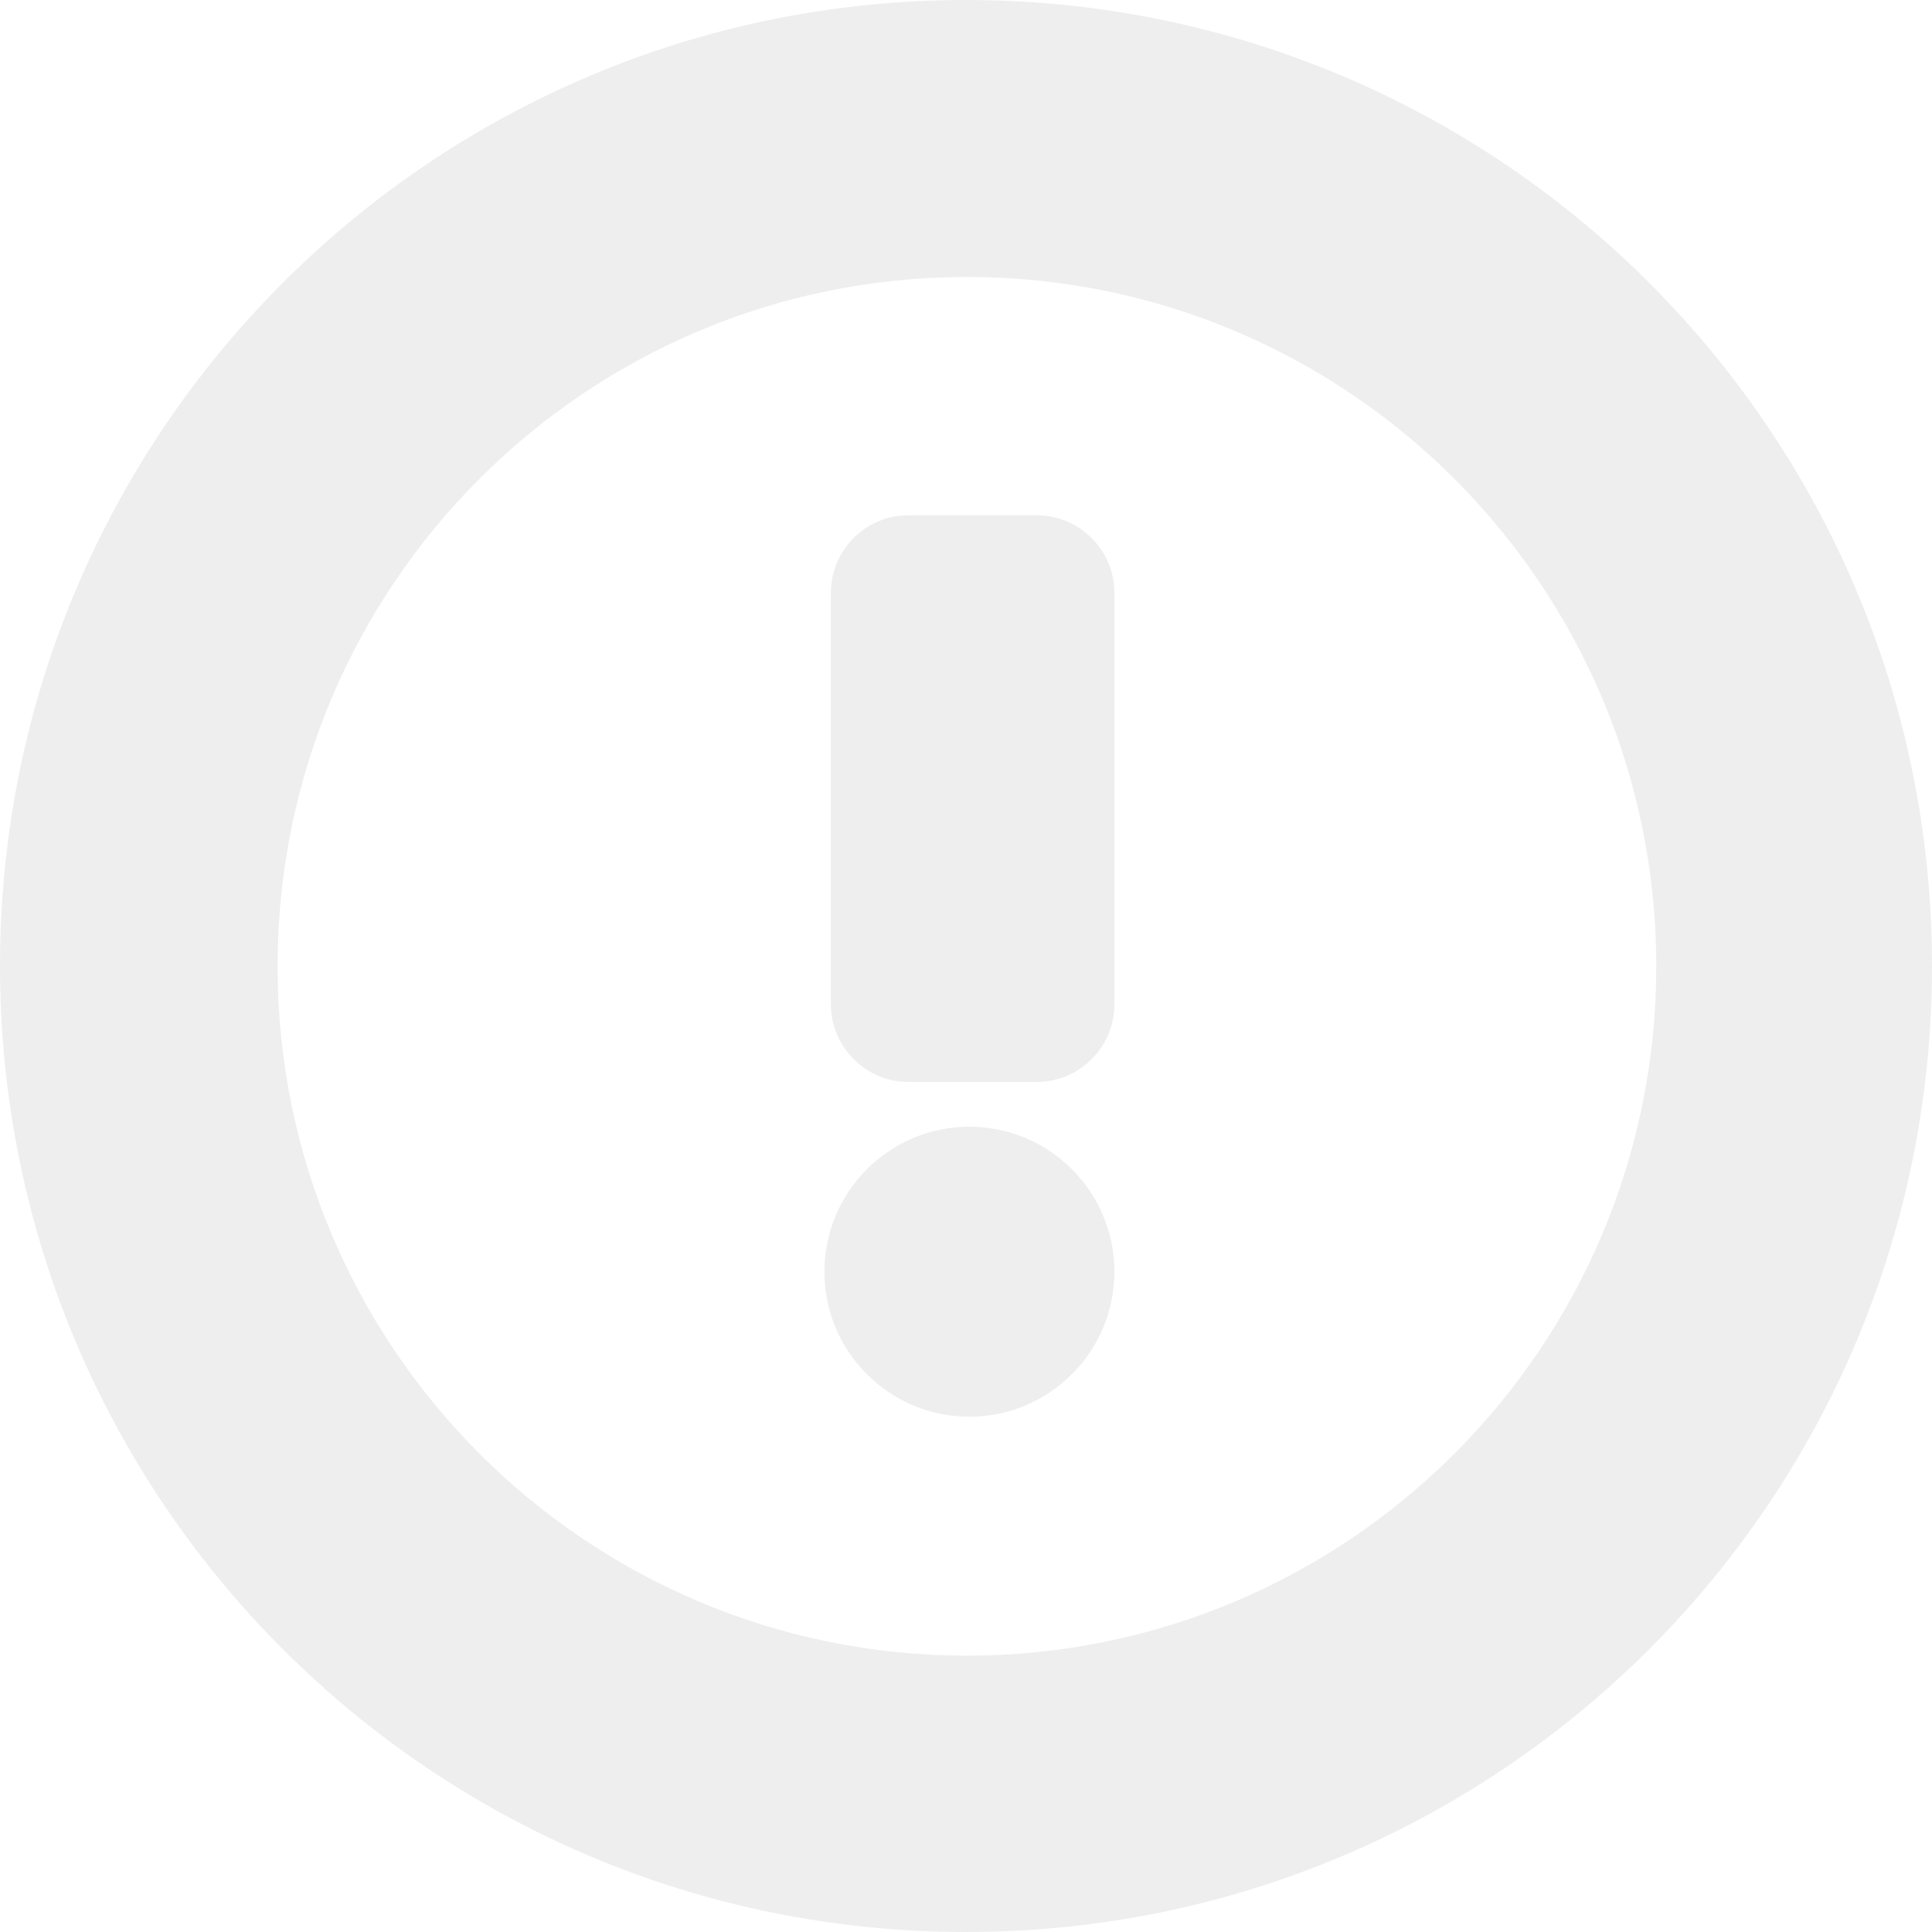
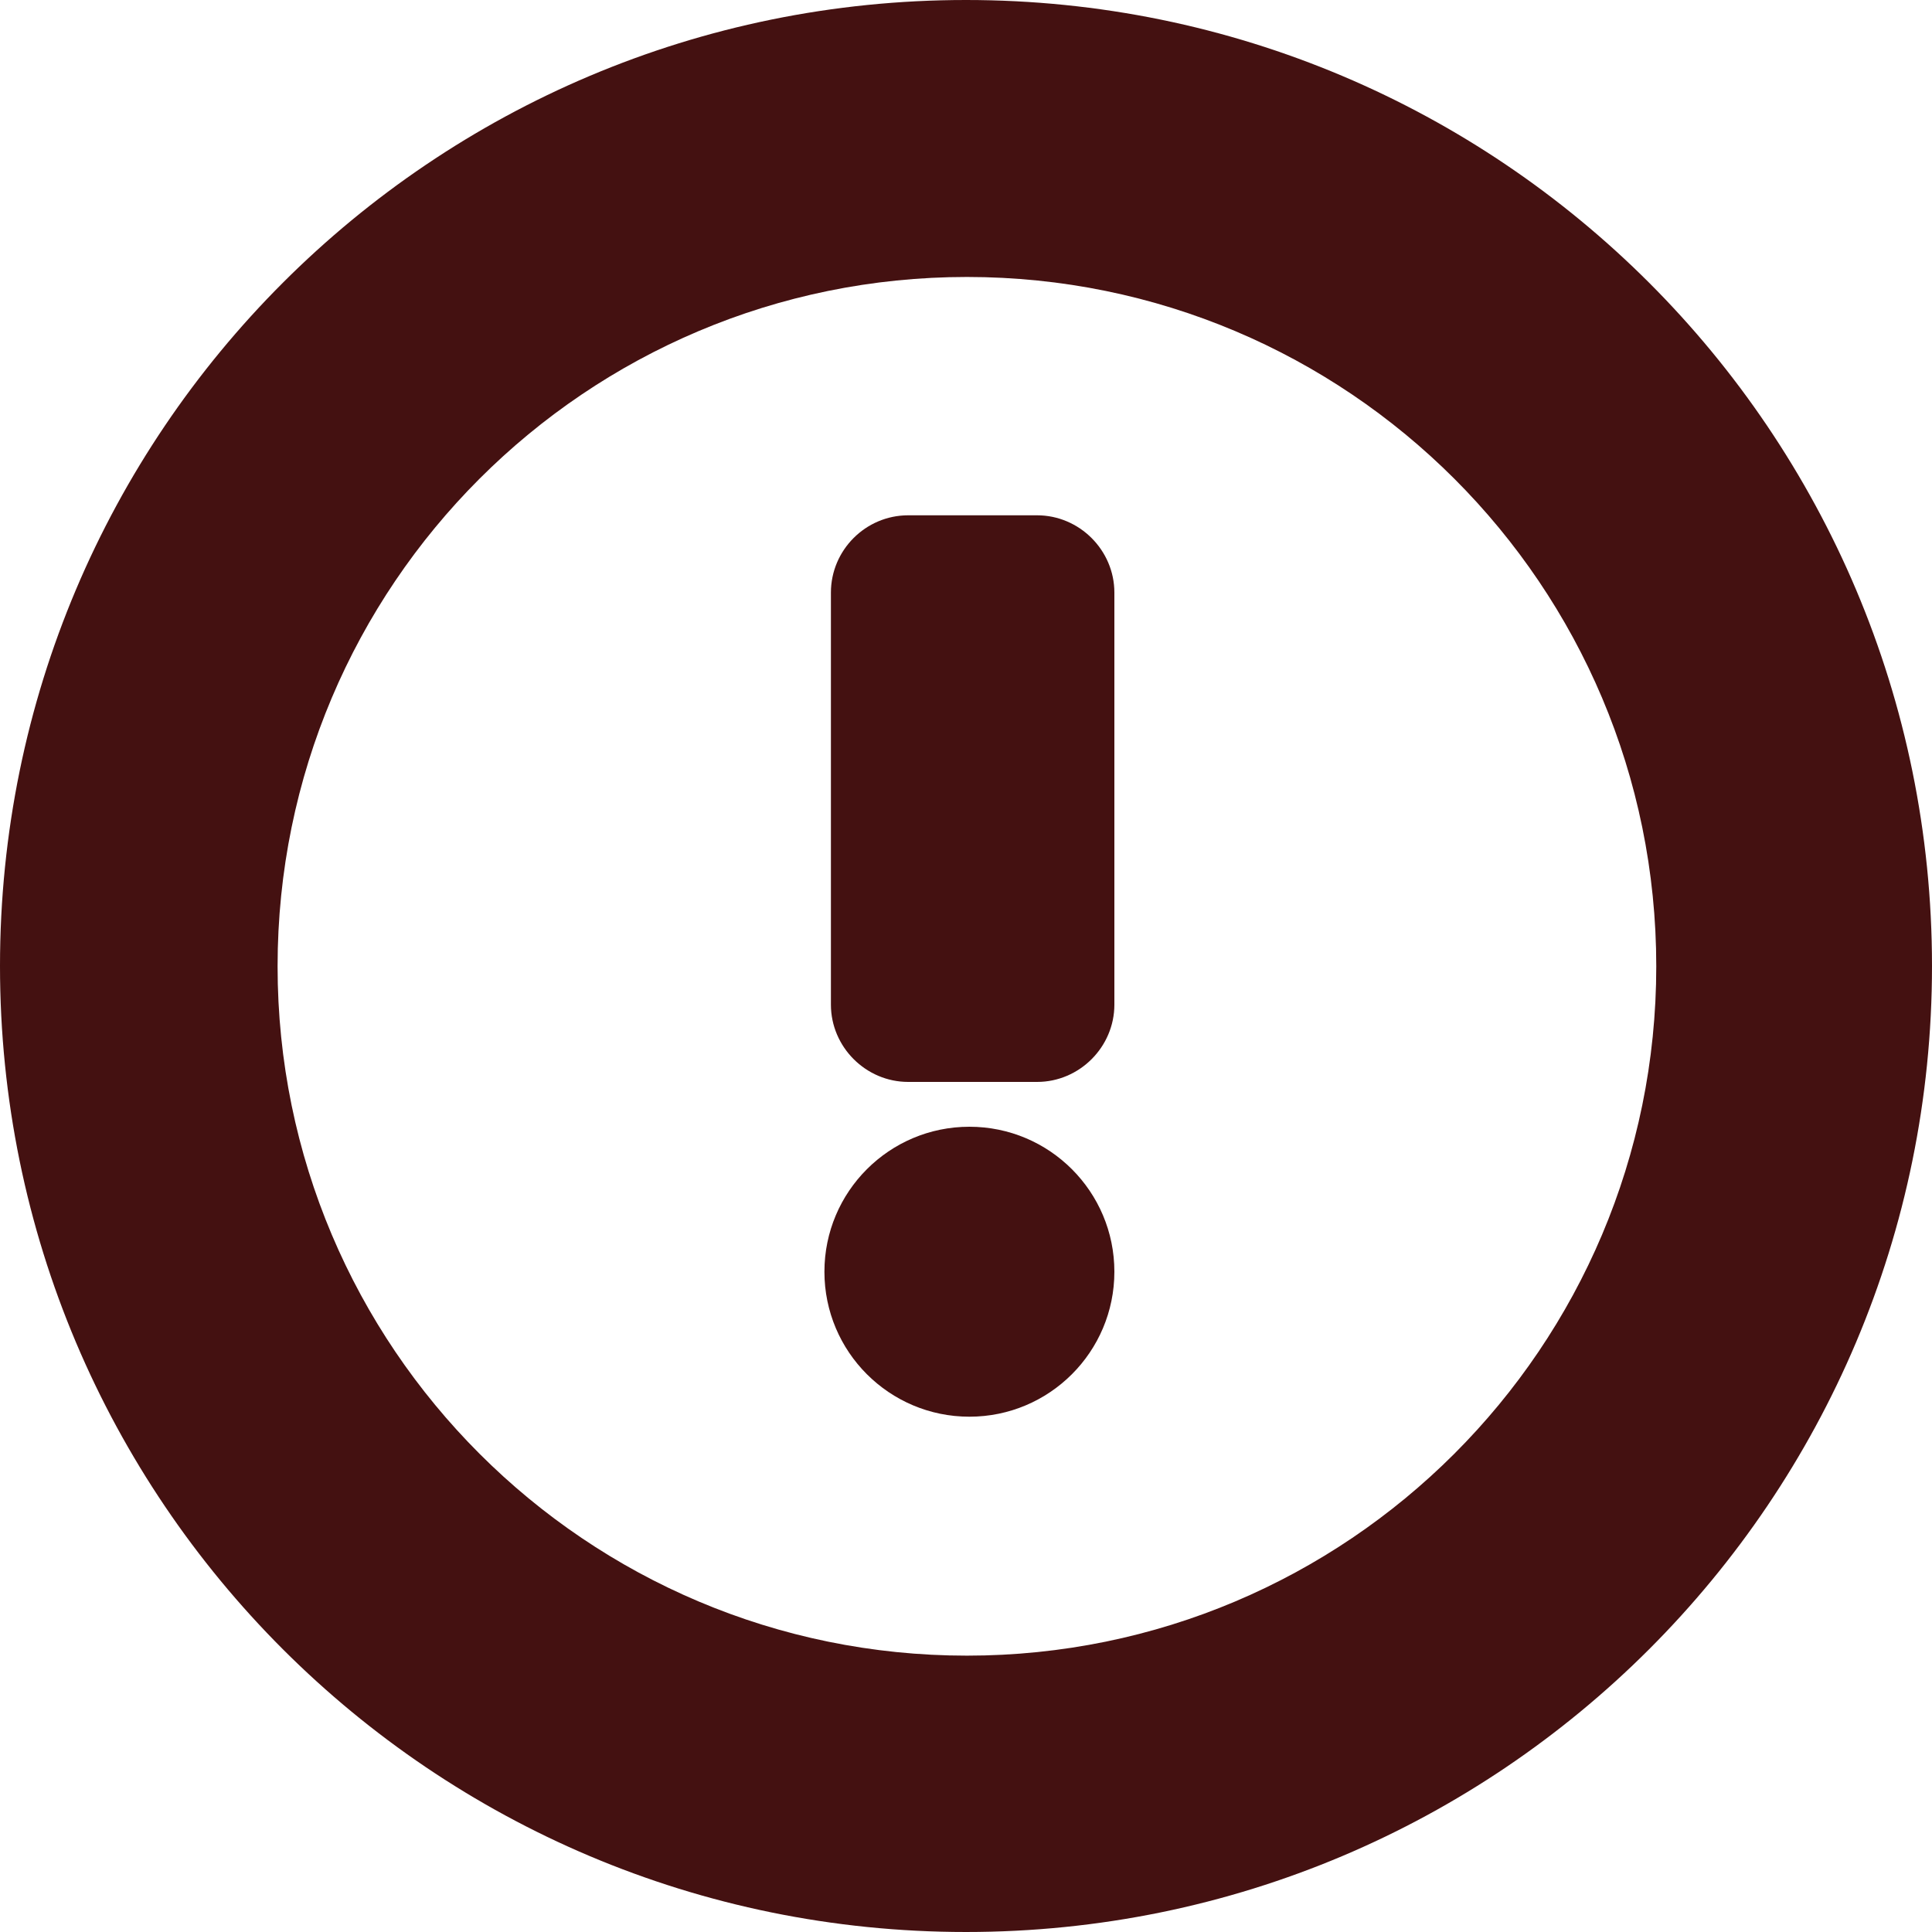
- <svg xmlns="http://www.w3.org/2000/svg" fill="#eeeeee" version="1.1" id="Capa_1" width="800px" height="800px" viewBox="0 0 478.125 478.125" xml:space="preserve">
+ <svg xmlns="http://www.w3.org/2000/svg" fill="#411" version="1.1" id="Capa_1" width="800px" height="800px" viewBox="0 0 478.125 478.125" xml:space="preserve">
  <g>
    <g>
      <g>
        <circle cx="239.904" cy="314.721" r="35.878" />
        <path d="M256.657,127.525h-31.9c-10.557,0-19.125,8.645-19.125,19.125v101.975c0,10.48,8.645,19.125,19.125,19.125h31.9     c10.48,0,19.125-8.645,19.125-19.125V146.65C275.782,136.17,267.138,127.525,256.657,127.525z" />
        <path d="M239.062,0C106.947,0,0,106.947,0,239.062s106.947,239.062,239.062,239.062c132.115,0,239.062-106.947,239.062-239.062     S371.178,0,239.062,0z M239.292,409.734c-94.171,0-170.595-76.348-170.595-170.596c0-94.248,76.347-170.595,170.595-170.595     s170.595,76.347,170.595,170.595C409.887,333.387,333.464,409.734,239.292,409.734z" />
      </g>
    </g>
  </g>
</svg>
